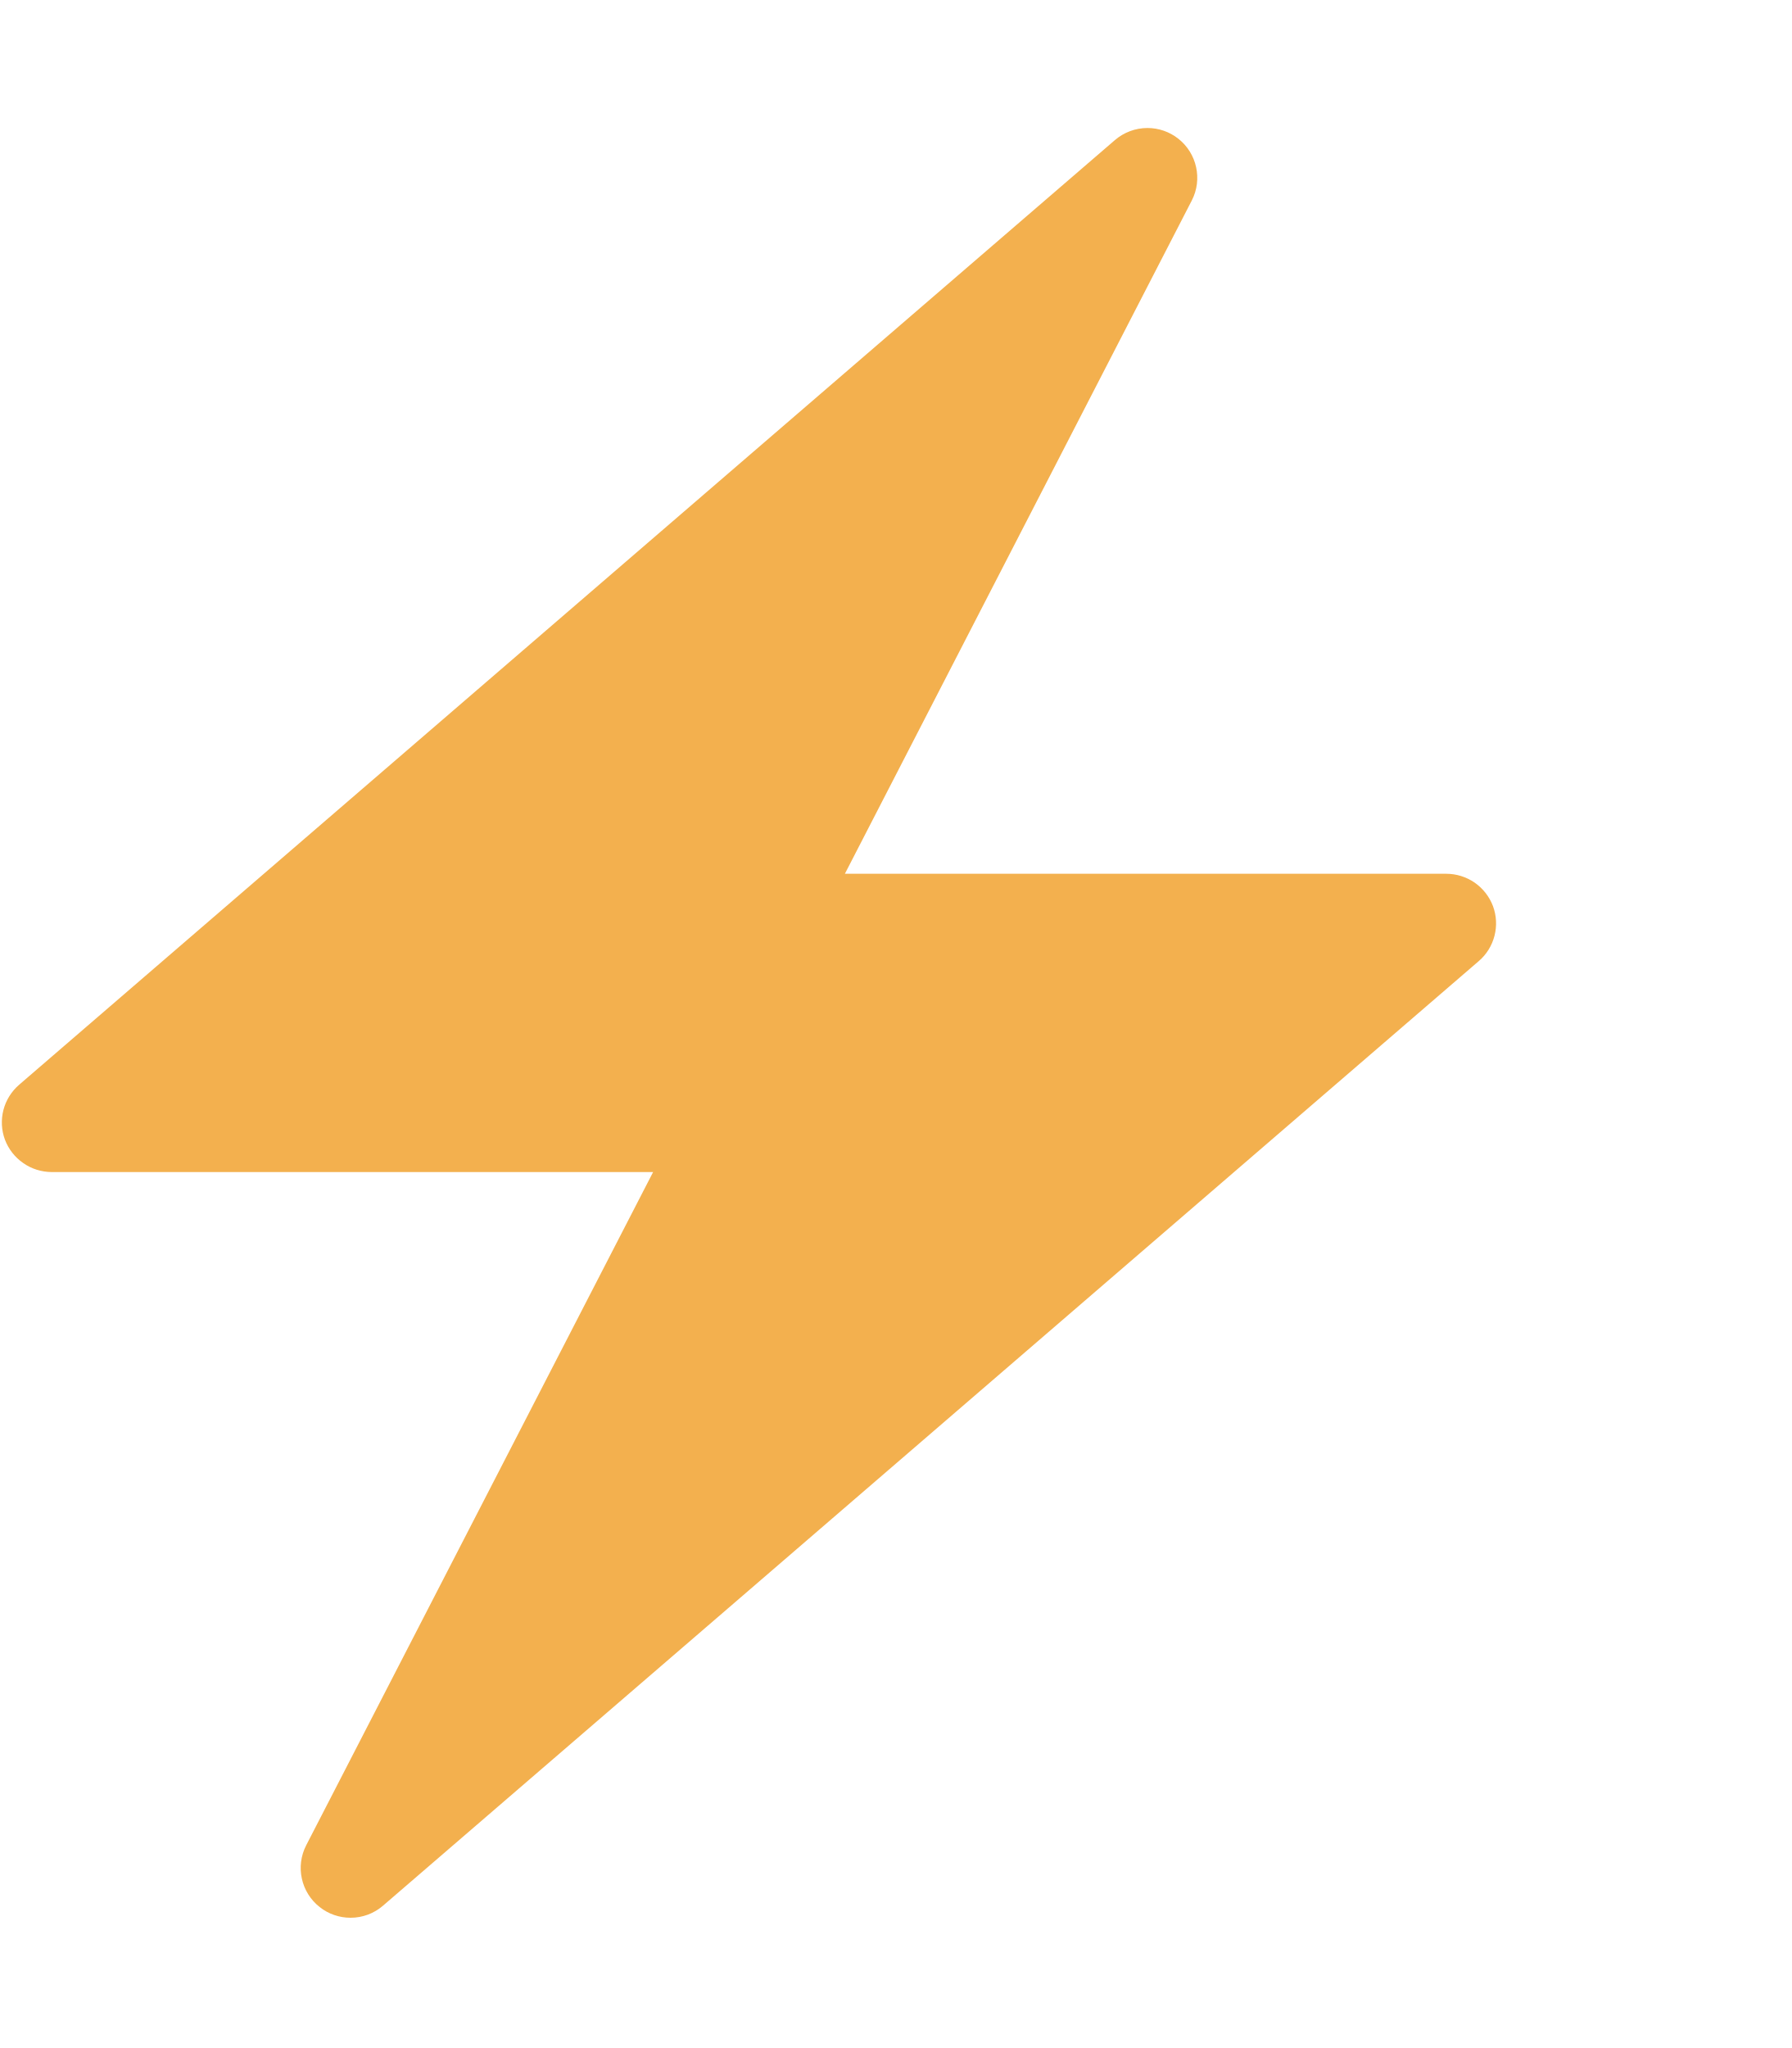
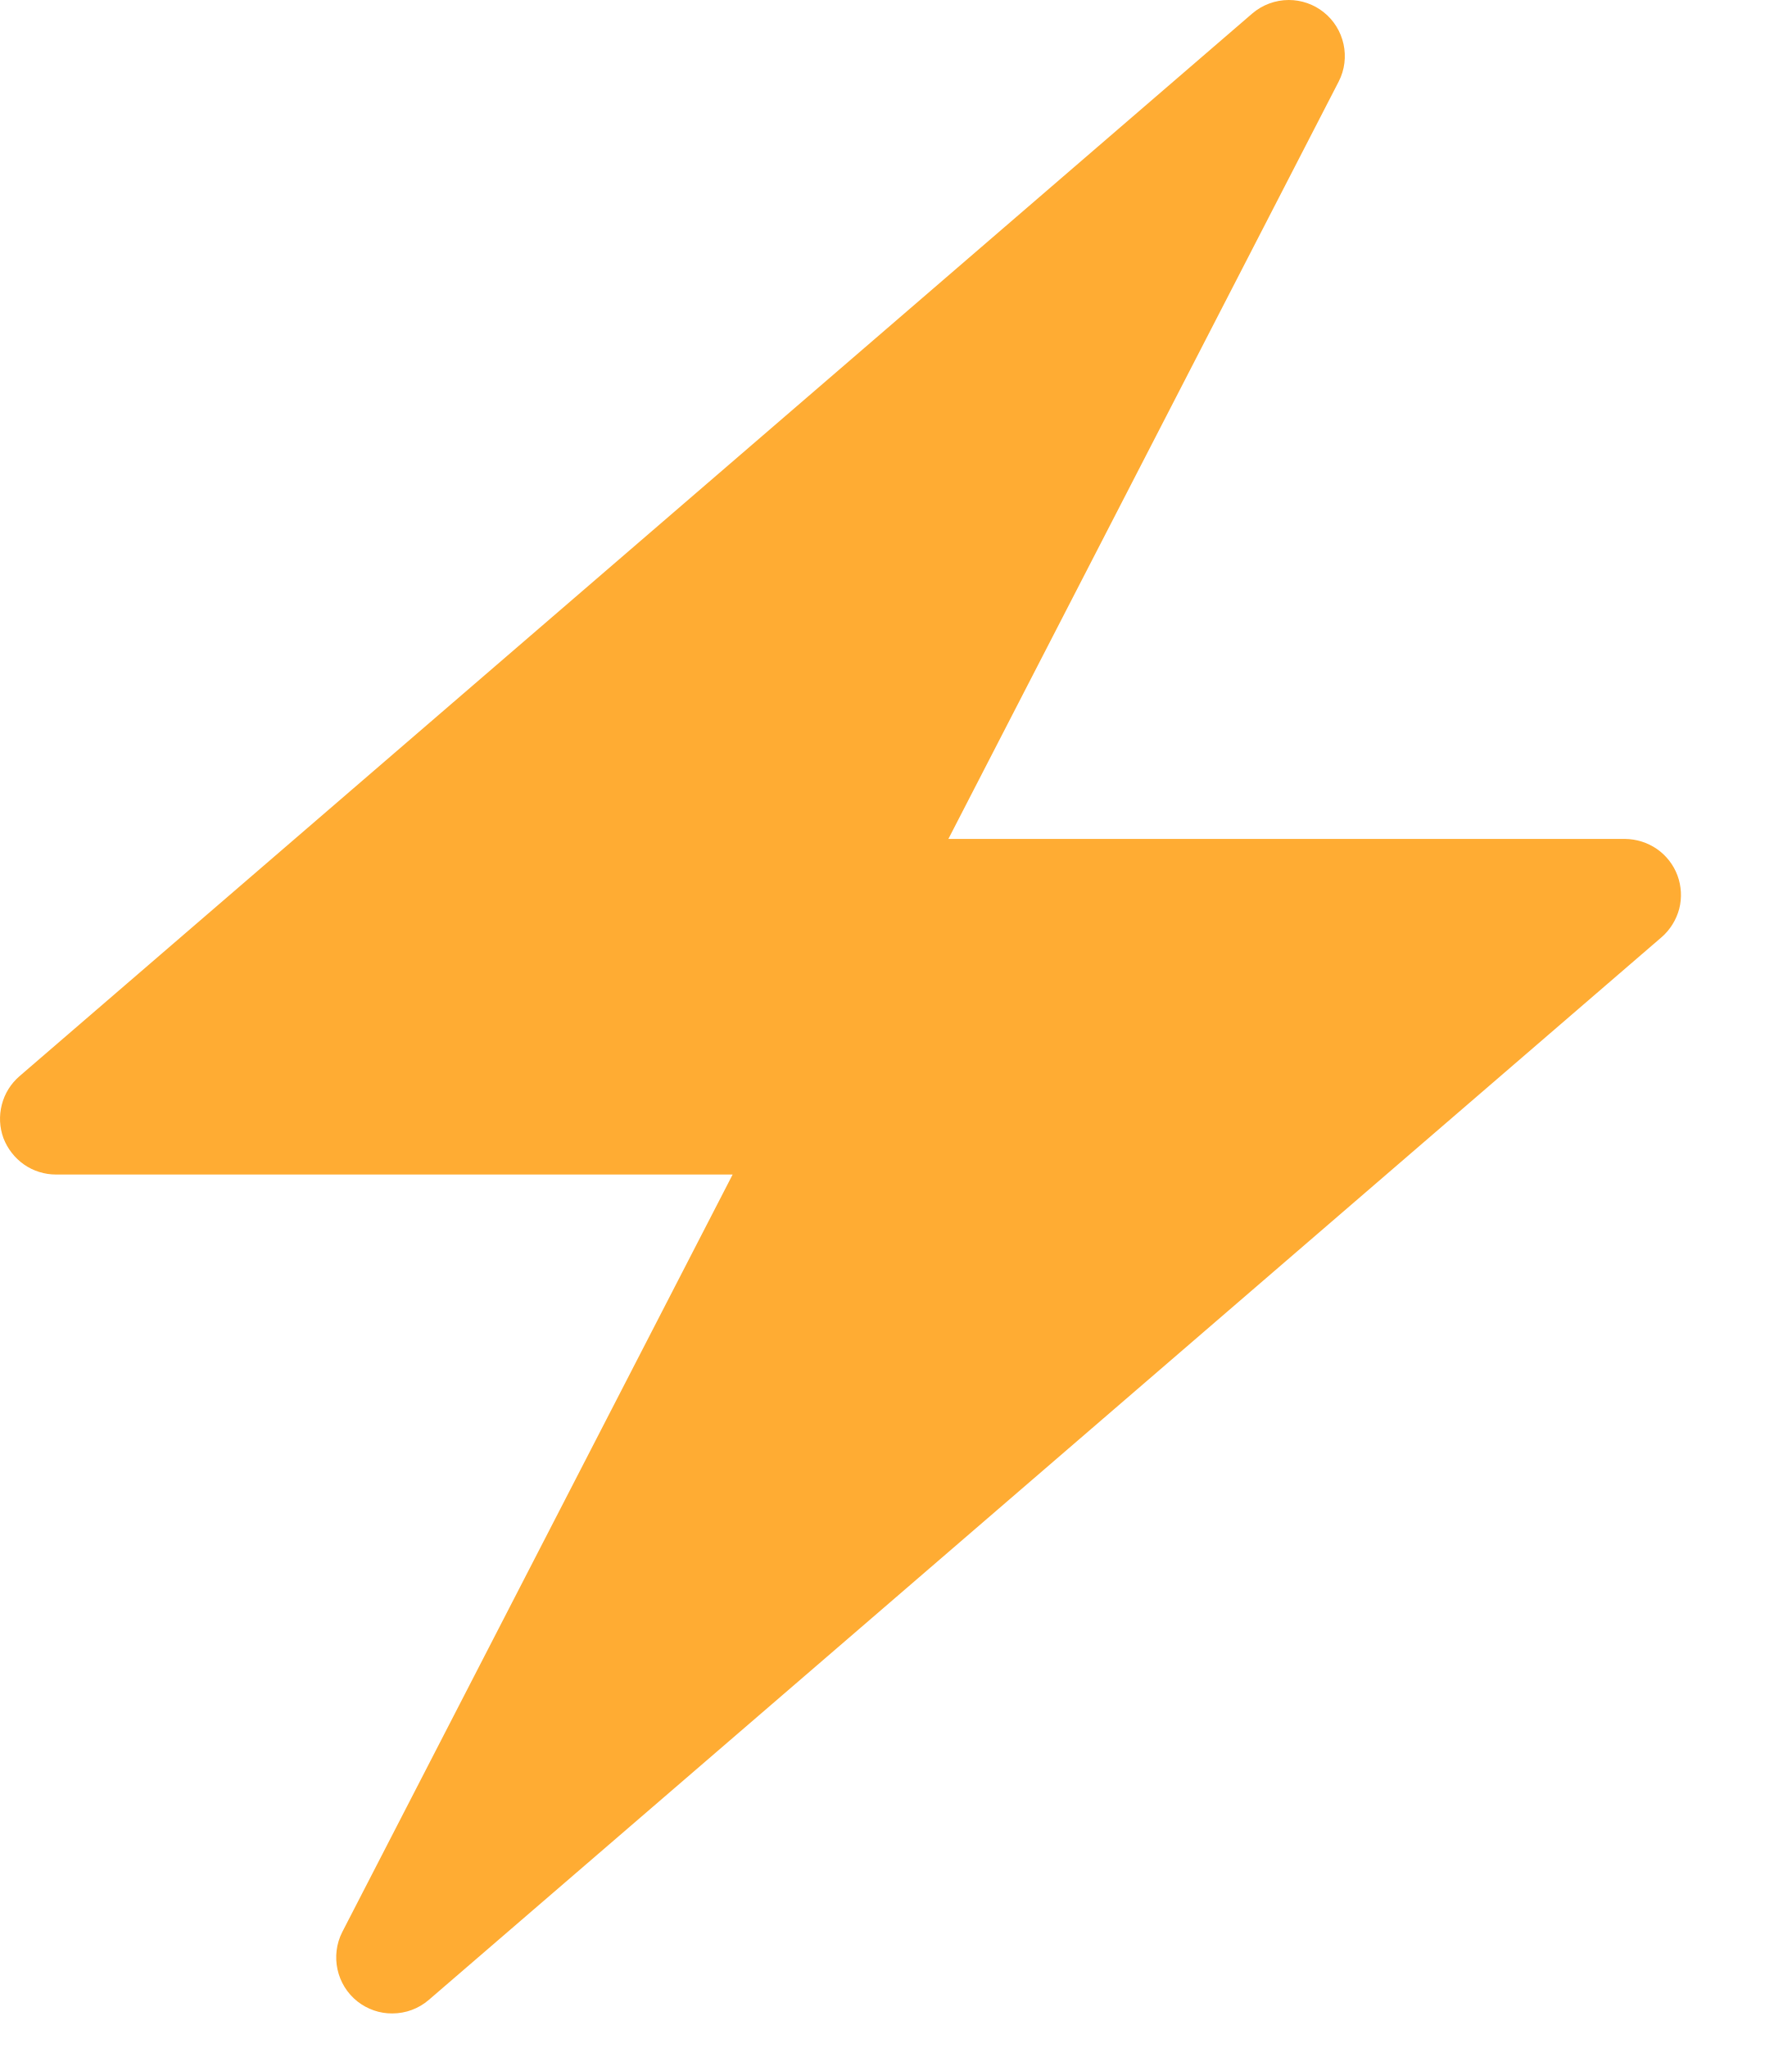
- <svg xmlns="http://www.w3.org/2000/svg" width="21" height="24" viewBox="0 0 24 24" fill="none">
-   <path fill-rule="evenodd" clip-rule="evenodd" d="M0.066 13.549C0.114 13.676 0.2 13.786 0.312 13.863C0.423 13.941 0.556 13.982 0.692 13.983H8.749L4.102 22.999C3.956 23.282 4.032 23.631 4.283 23.827C4.4 23.92 4.546 23.97 4.696 23.97C4.856 23.97 5.01 23.913 5.131 23.808L10.033 19.584L19.81 11.157C19.913 11.069 19.986 10.951 20.02 10.819C20.054 10.688 20.047 10.549 20 10.422C19.952 10.294 19.866 10.185 19.755 10.107C19.643 10.03 19.51 9.988 19.374 9.988H11.318L15.965 0.971C16.111 0.688 16.034 0.339 15.784 0.143C15.666 0.05 15.521 -0 15.371 3.2117e-07C15.211 0 15.056 0.058 14.935 0.162L10.033 4.387L0.257 12.813C0.154 12.902 0.08 13.02 0.046 13.151C0.012 13.283 0.019 13.422 0.066 13.549Z" fill="#F3B04E" />
+ <svg xmlns="http://www.w3.org/2000/svg" width="21" height="24" fill-rule="evenodd" stroke-linejoin="round" stroke-miterlimit="2" clip-rule="evenodd" viewBox="0 0 14 16">
+   <path fill="#ffac33" d="M.027 8.892c.032.083.088.155.161.206.073.051.161.078.25.078h5.287l-3.05 5.917c-.095.186-.045.415.119.544.077.06.173.094.271.093.105 0 .206-.037.286-.106l3.217-2.772 6.416-5.53c.067-.058.115-.136.138-.222.022-.086.017-.177-.014-.261-.031-.083-.087-.155-.16-.206-.074-.051-.161-.078-.25-.079H7.411l3.05-5.917c.095-.185.045-.414-.119-.543C10.265.033 10.169 0 10.071 0c-.105 0-.207.038-.286.106L6.568 2.879.152 8.408c-.068.059-.116.136-.138.223-.022.086-.018.177.013.261Z" />
</svg>
